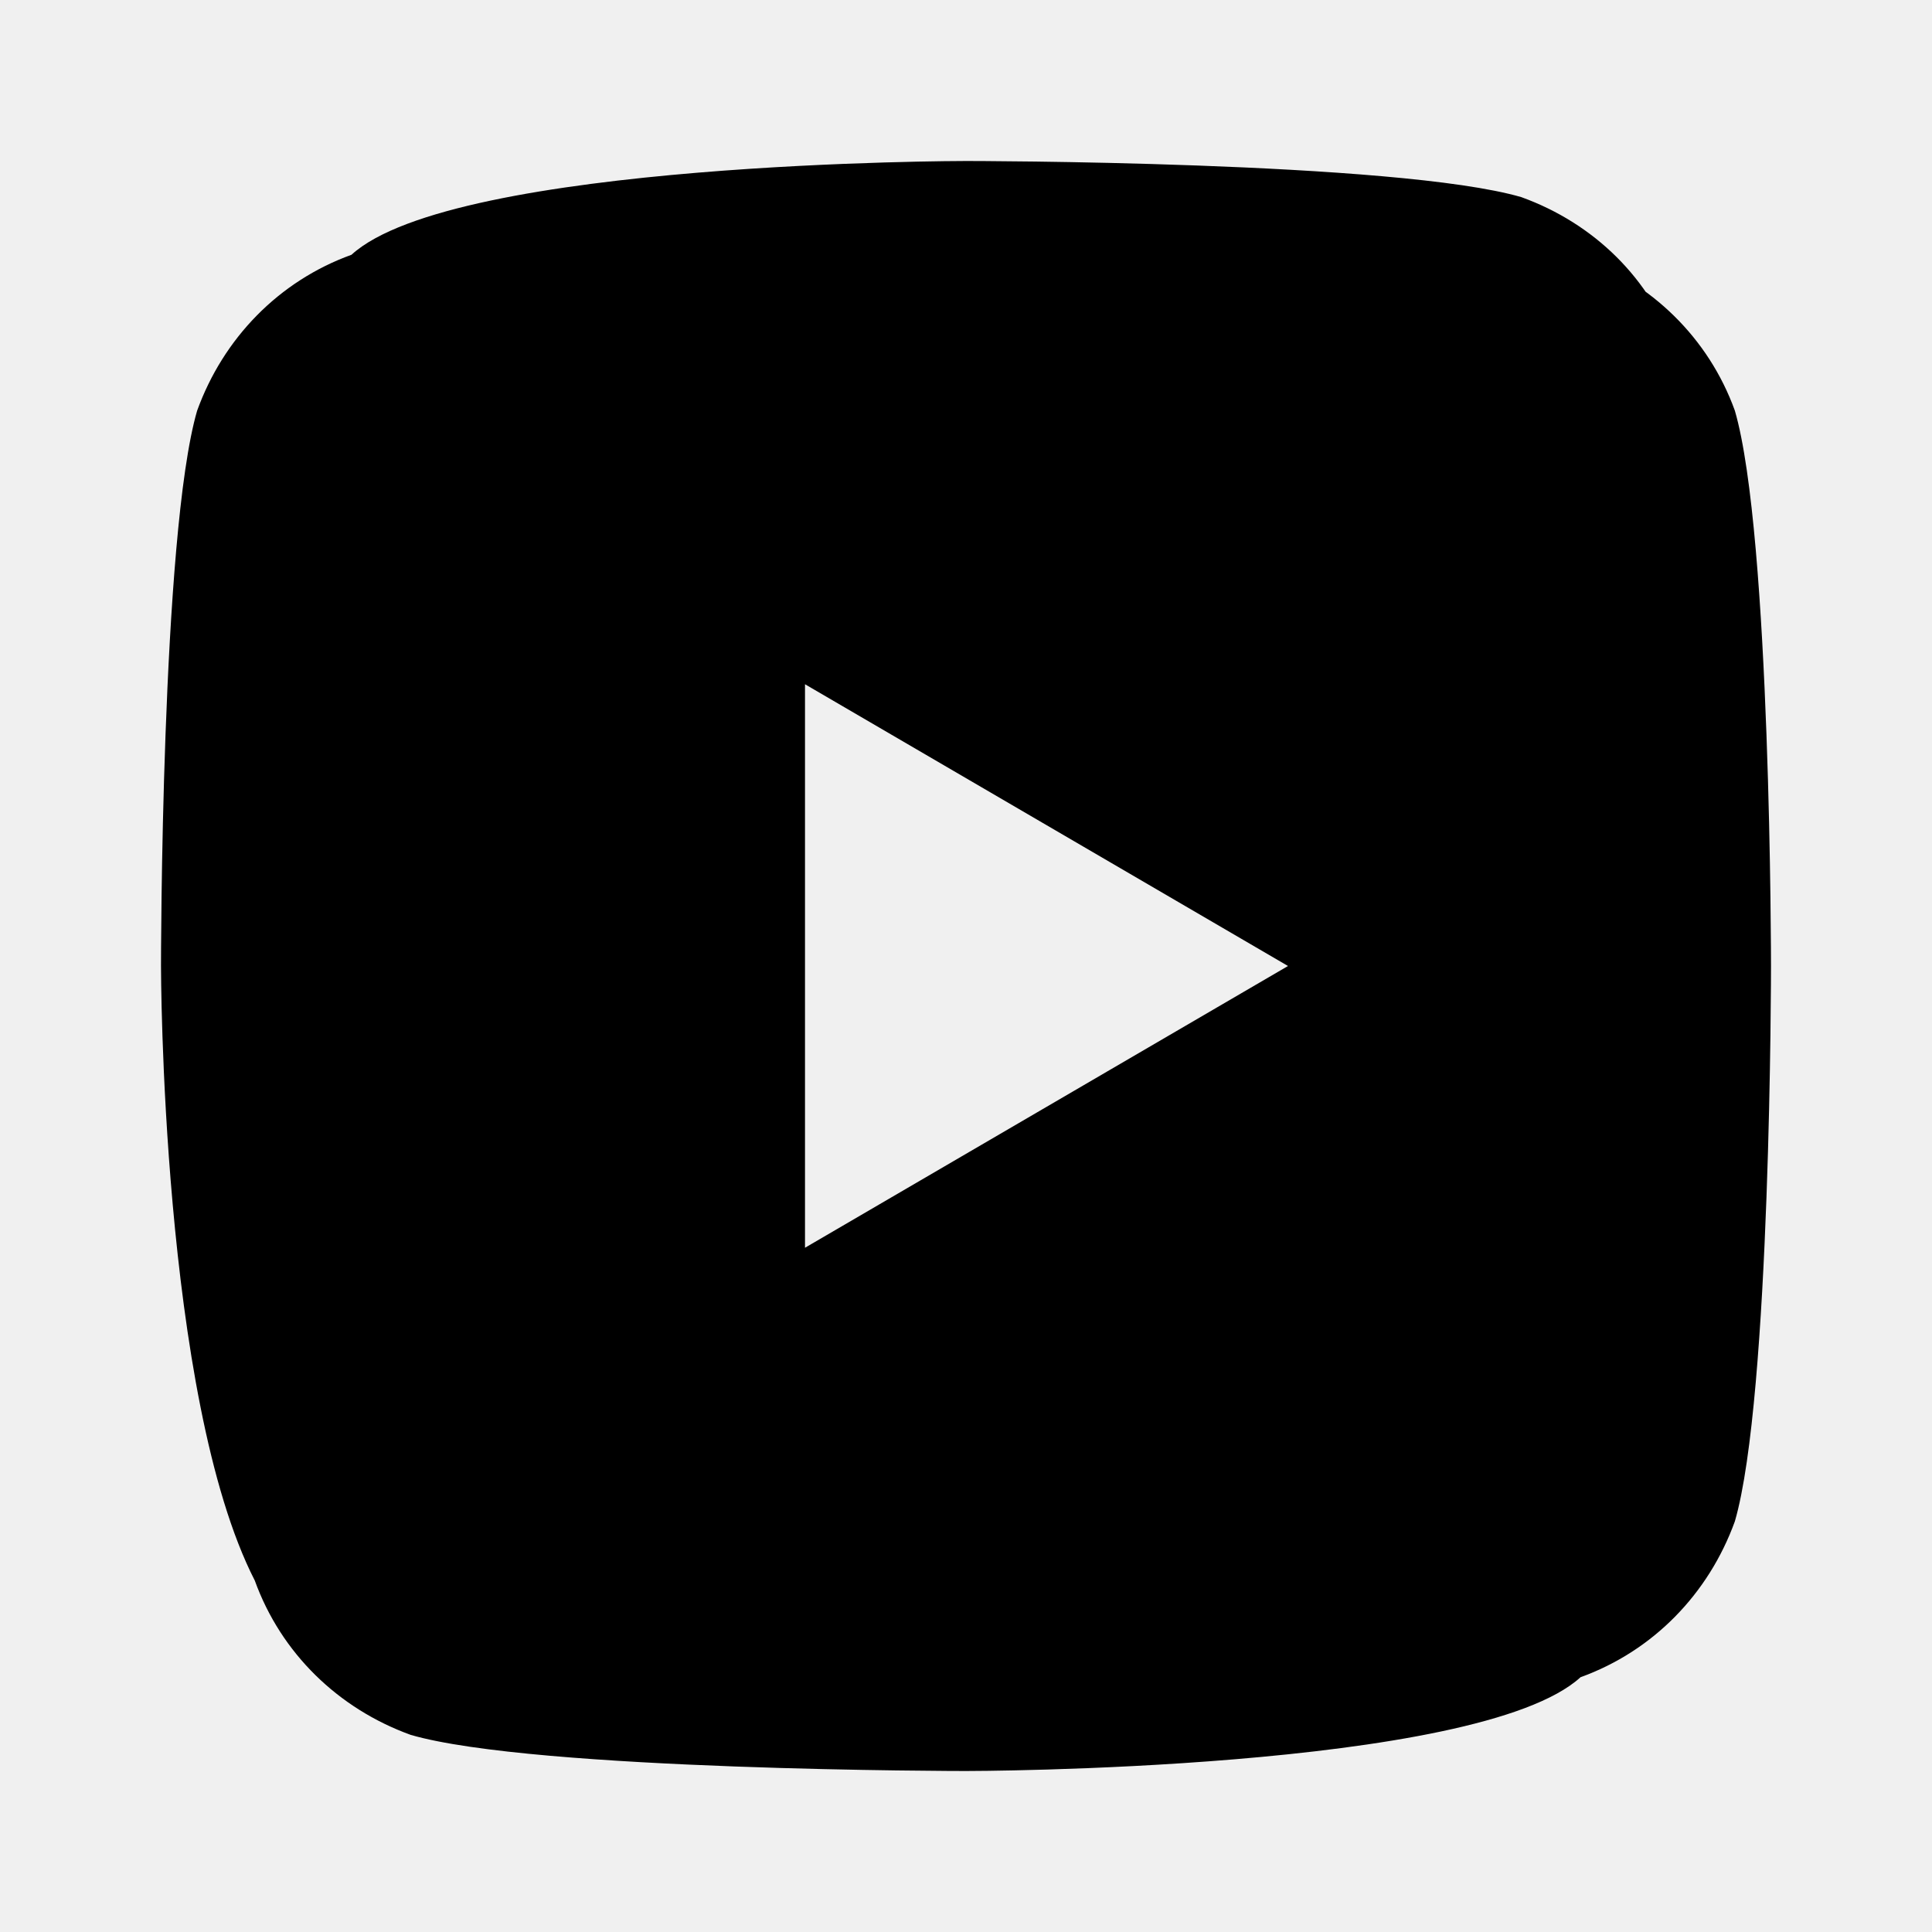
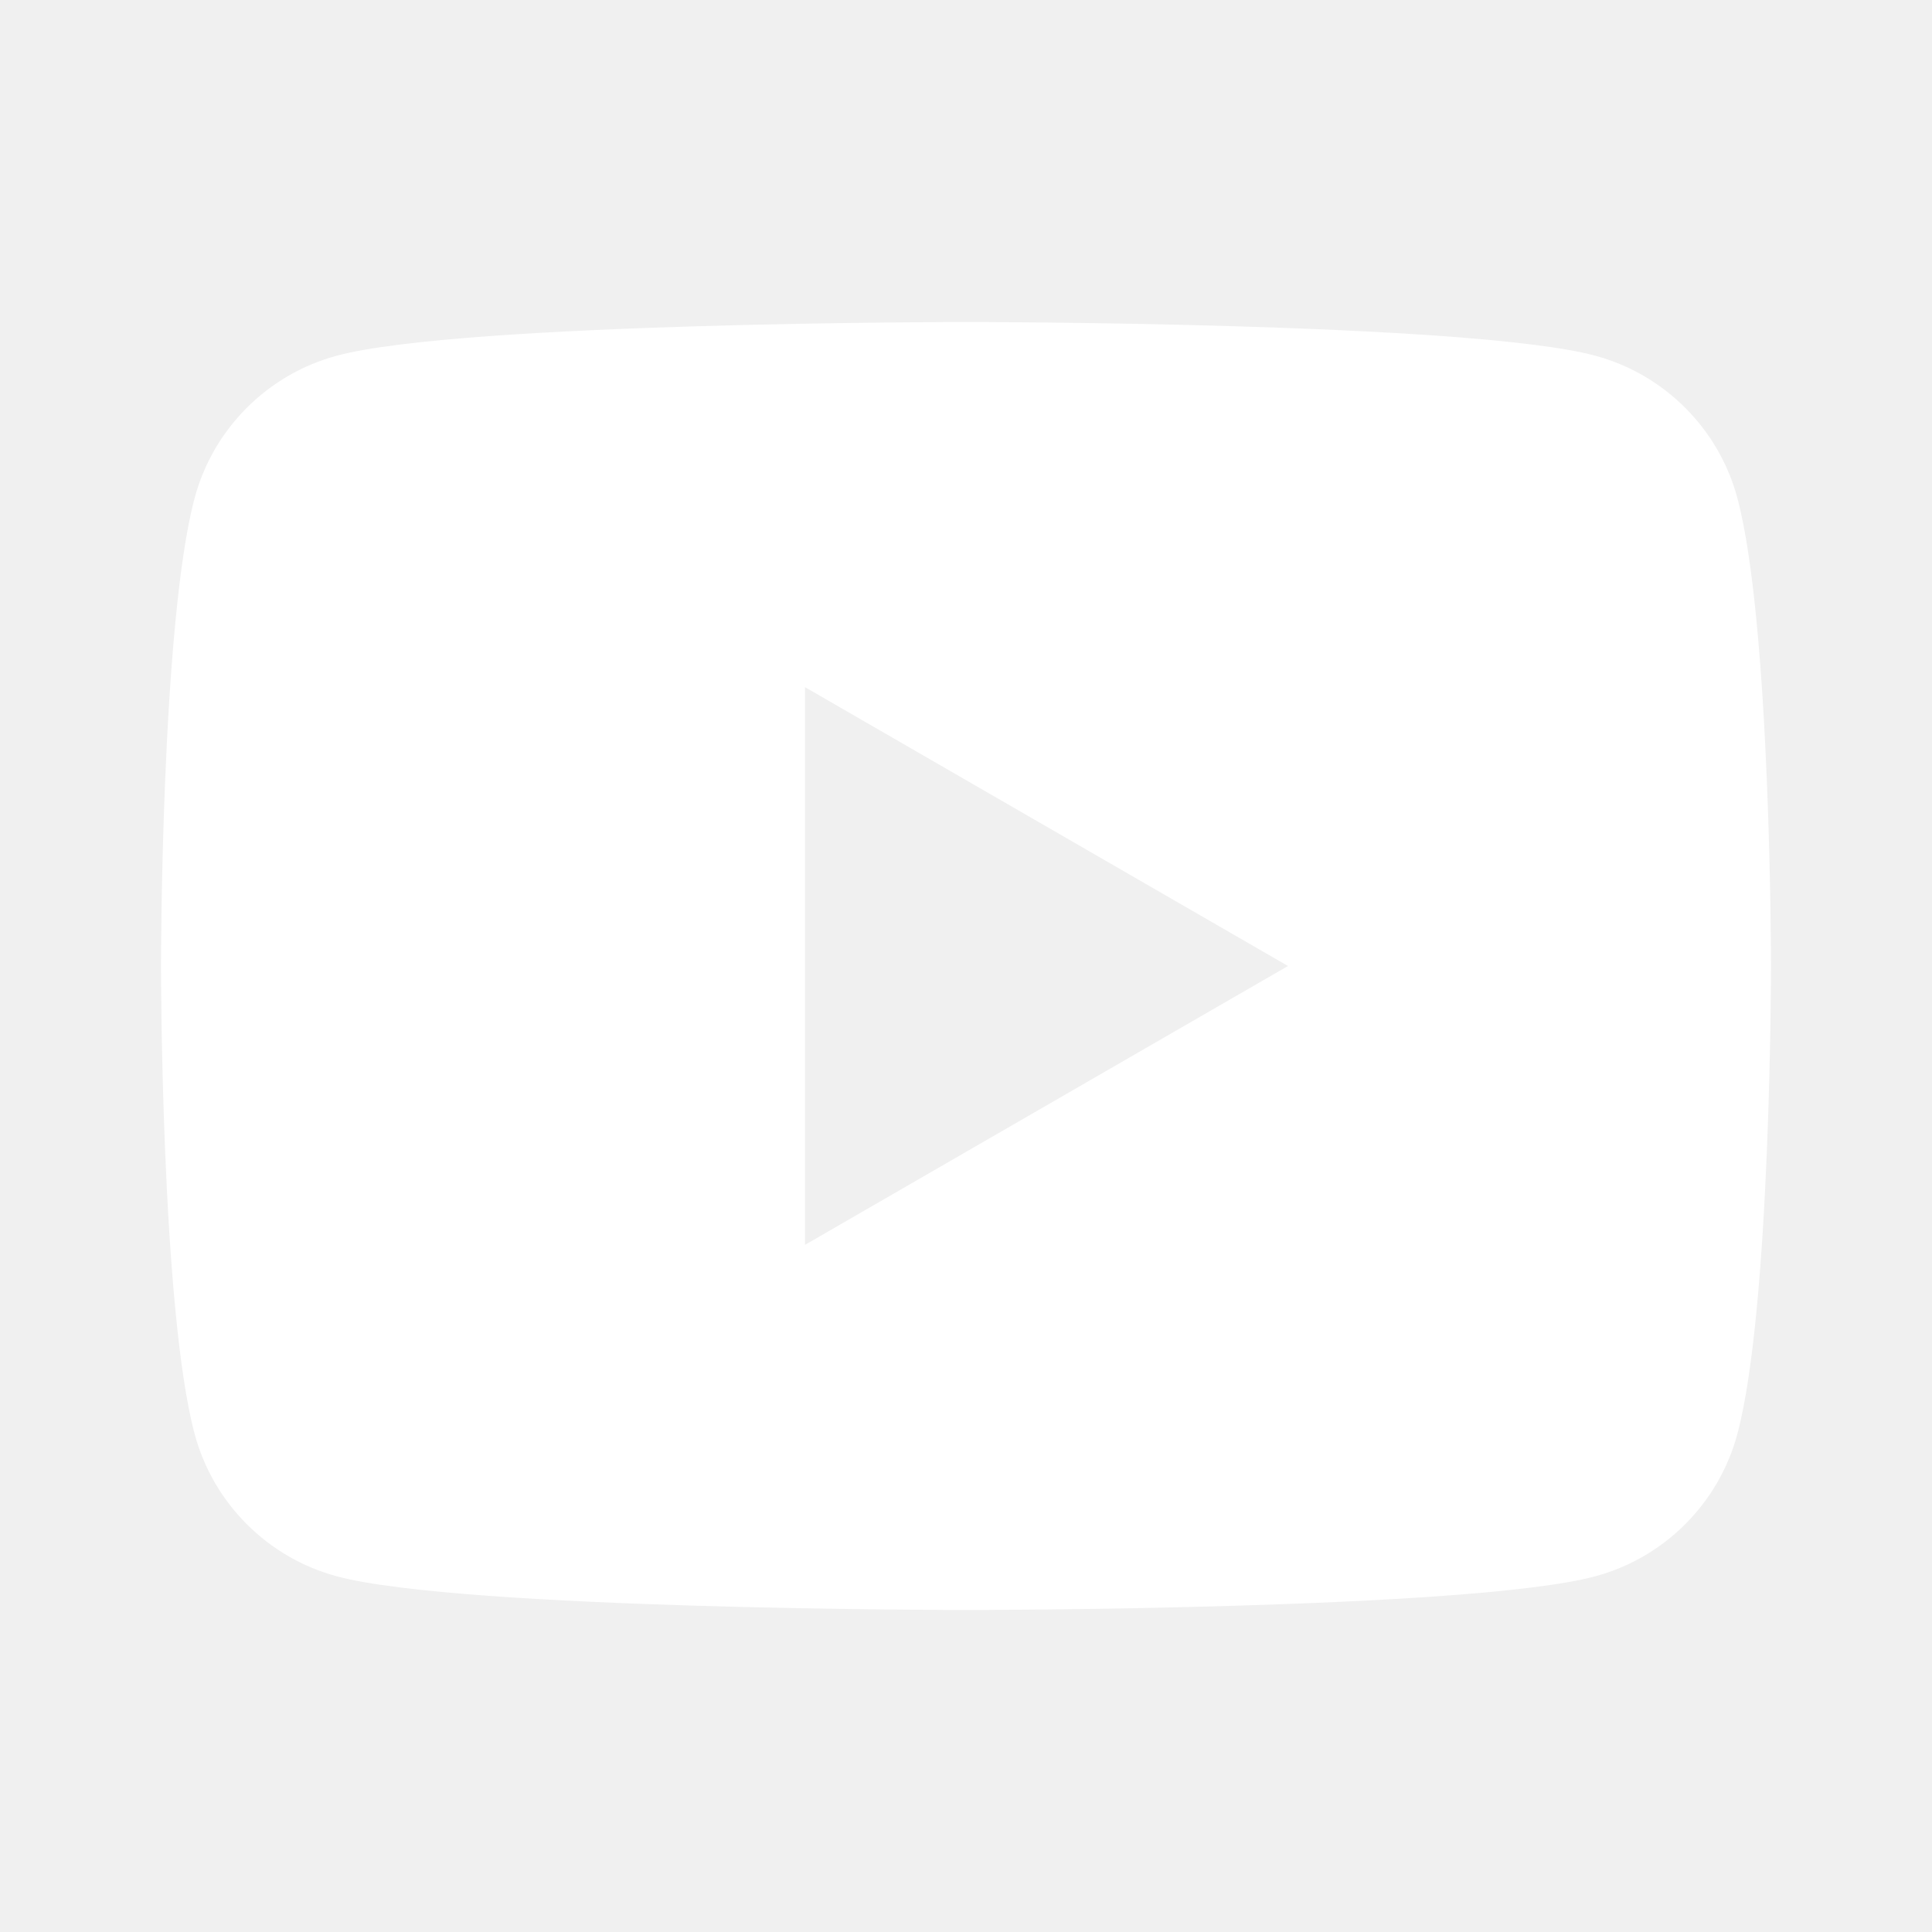
- <svg xmlns="http://www.w3.org/2000/svg" viewBox="0 0 24 24" width="24px" height="24px">
-   <path d="M19.615 3.184c.9.326 1.61 1.015 1.936 1.917C22 6.64 22 12 22 12s0 5.36-.449 6.899c-.326.9-1.015 1.61-1.917 1.936C18.36 22 12 22 12 22s-5.36 0-6.899-.449c-.9-.326-1.61-1.015-1.936-1.917C2 17.36 2 12 2 12s0-5.36.449-6.899c.326-.9 1.015-1.61 1.917-1.936C5.64 2 12 2 12 2s5.36 0 6.899.449c.902.326 1.61 1.015 1.916 1.917zM10 15.5l6-3.5-6-3.5v7z" />
+ <svg xmlns="http://www.w3.org/2000/svg" viewBox="0,0,256,256" width="24px" height="24px" fill-rule="nonzero">
+   <g fill="#ffffff" fill-rule="nonzero" stroke="none" stroke-width="1" stroke-linecap="butt" stroke-linejoin="miter" stroke-miterlimit="10" stroke-dasharray="" stroke-dashoffset="0" font-family="none" font-weight="none" font-size="none" text-anchor="none" style="mix-blend-mode: normal">
+     <g transform="scale(10.66667,10.66667)">
+       <path d="M21.582,6.186c-0.23,-0.86 -0.908,-1.538 -1.768,-1.768c-1.56,-0.418 -7.814,-0.418 -7.814,-0.418c0,0 -6.254,0 -7.814,0.418c-0.86,0.23 -1.538,0.908 -1.768,1.768c-0.418,1.56 -0.418,5.814 -0.418,5.814c0,0 0,4.254 0.418,5.814c0.23,0.86 0.908,1.538 1.768,1.768c1.56,0.418 7.814,0.418 7.814,0.418c0,0 6.254,0 7.814,-0.418c0.861,-0.23 1.538,-0.908 1.768,-1.768c0.418,-1.56 0.418,-5.814 0.418,-5.814c0,0 0,-4.254 -0.418,-5.814zM10,15.464v-6.928l6,3.464z" />
+     </g>
+   </g>
</svg>
